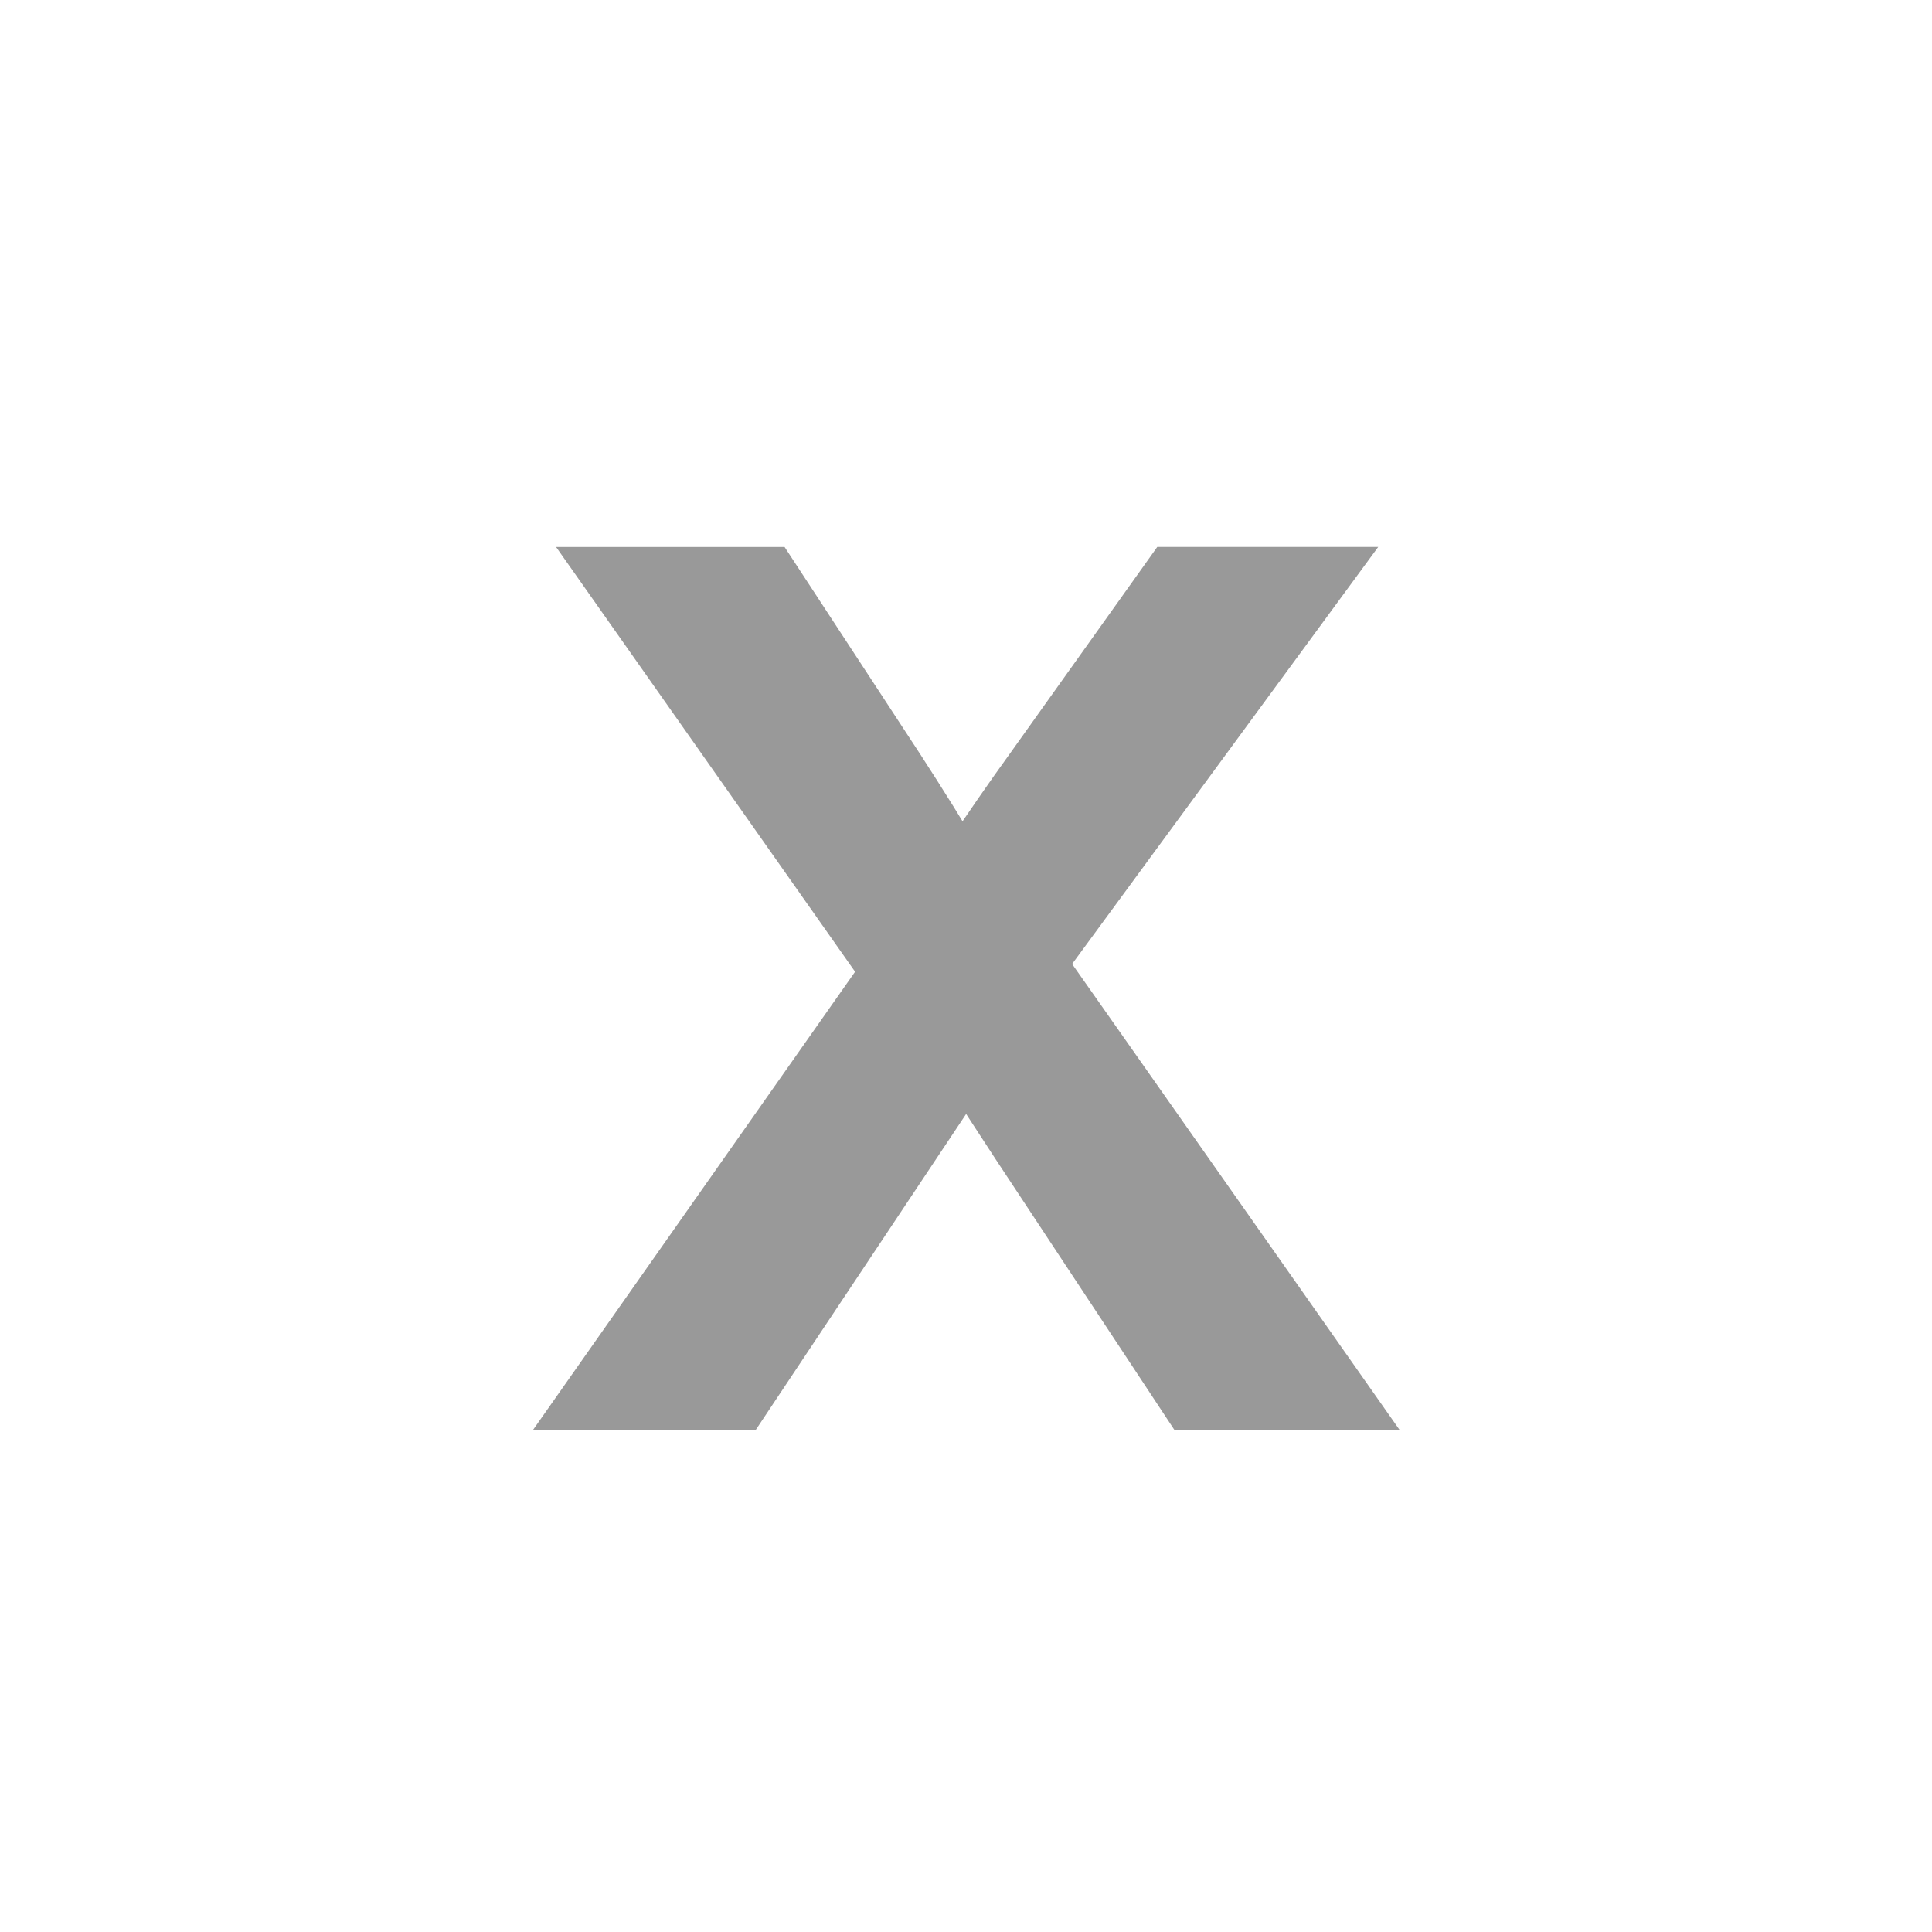
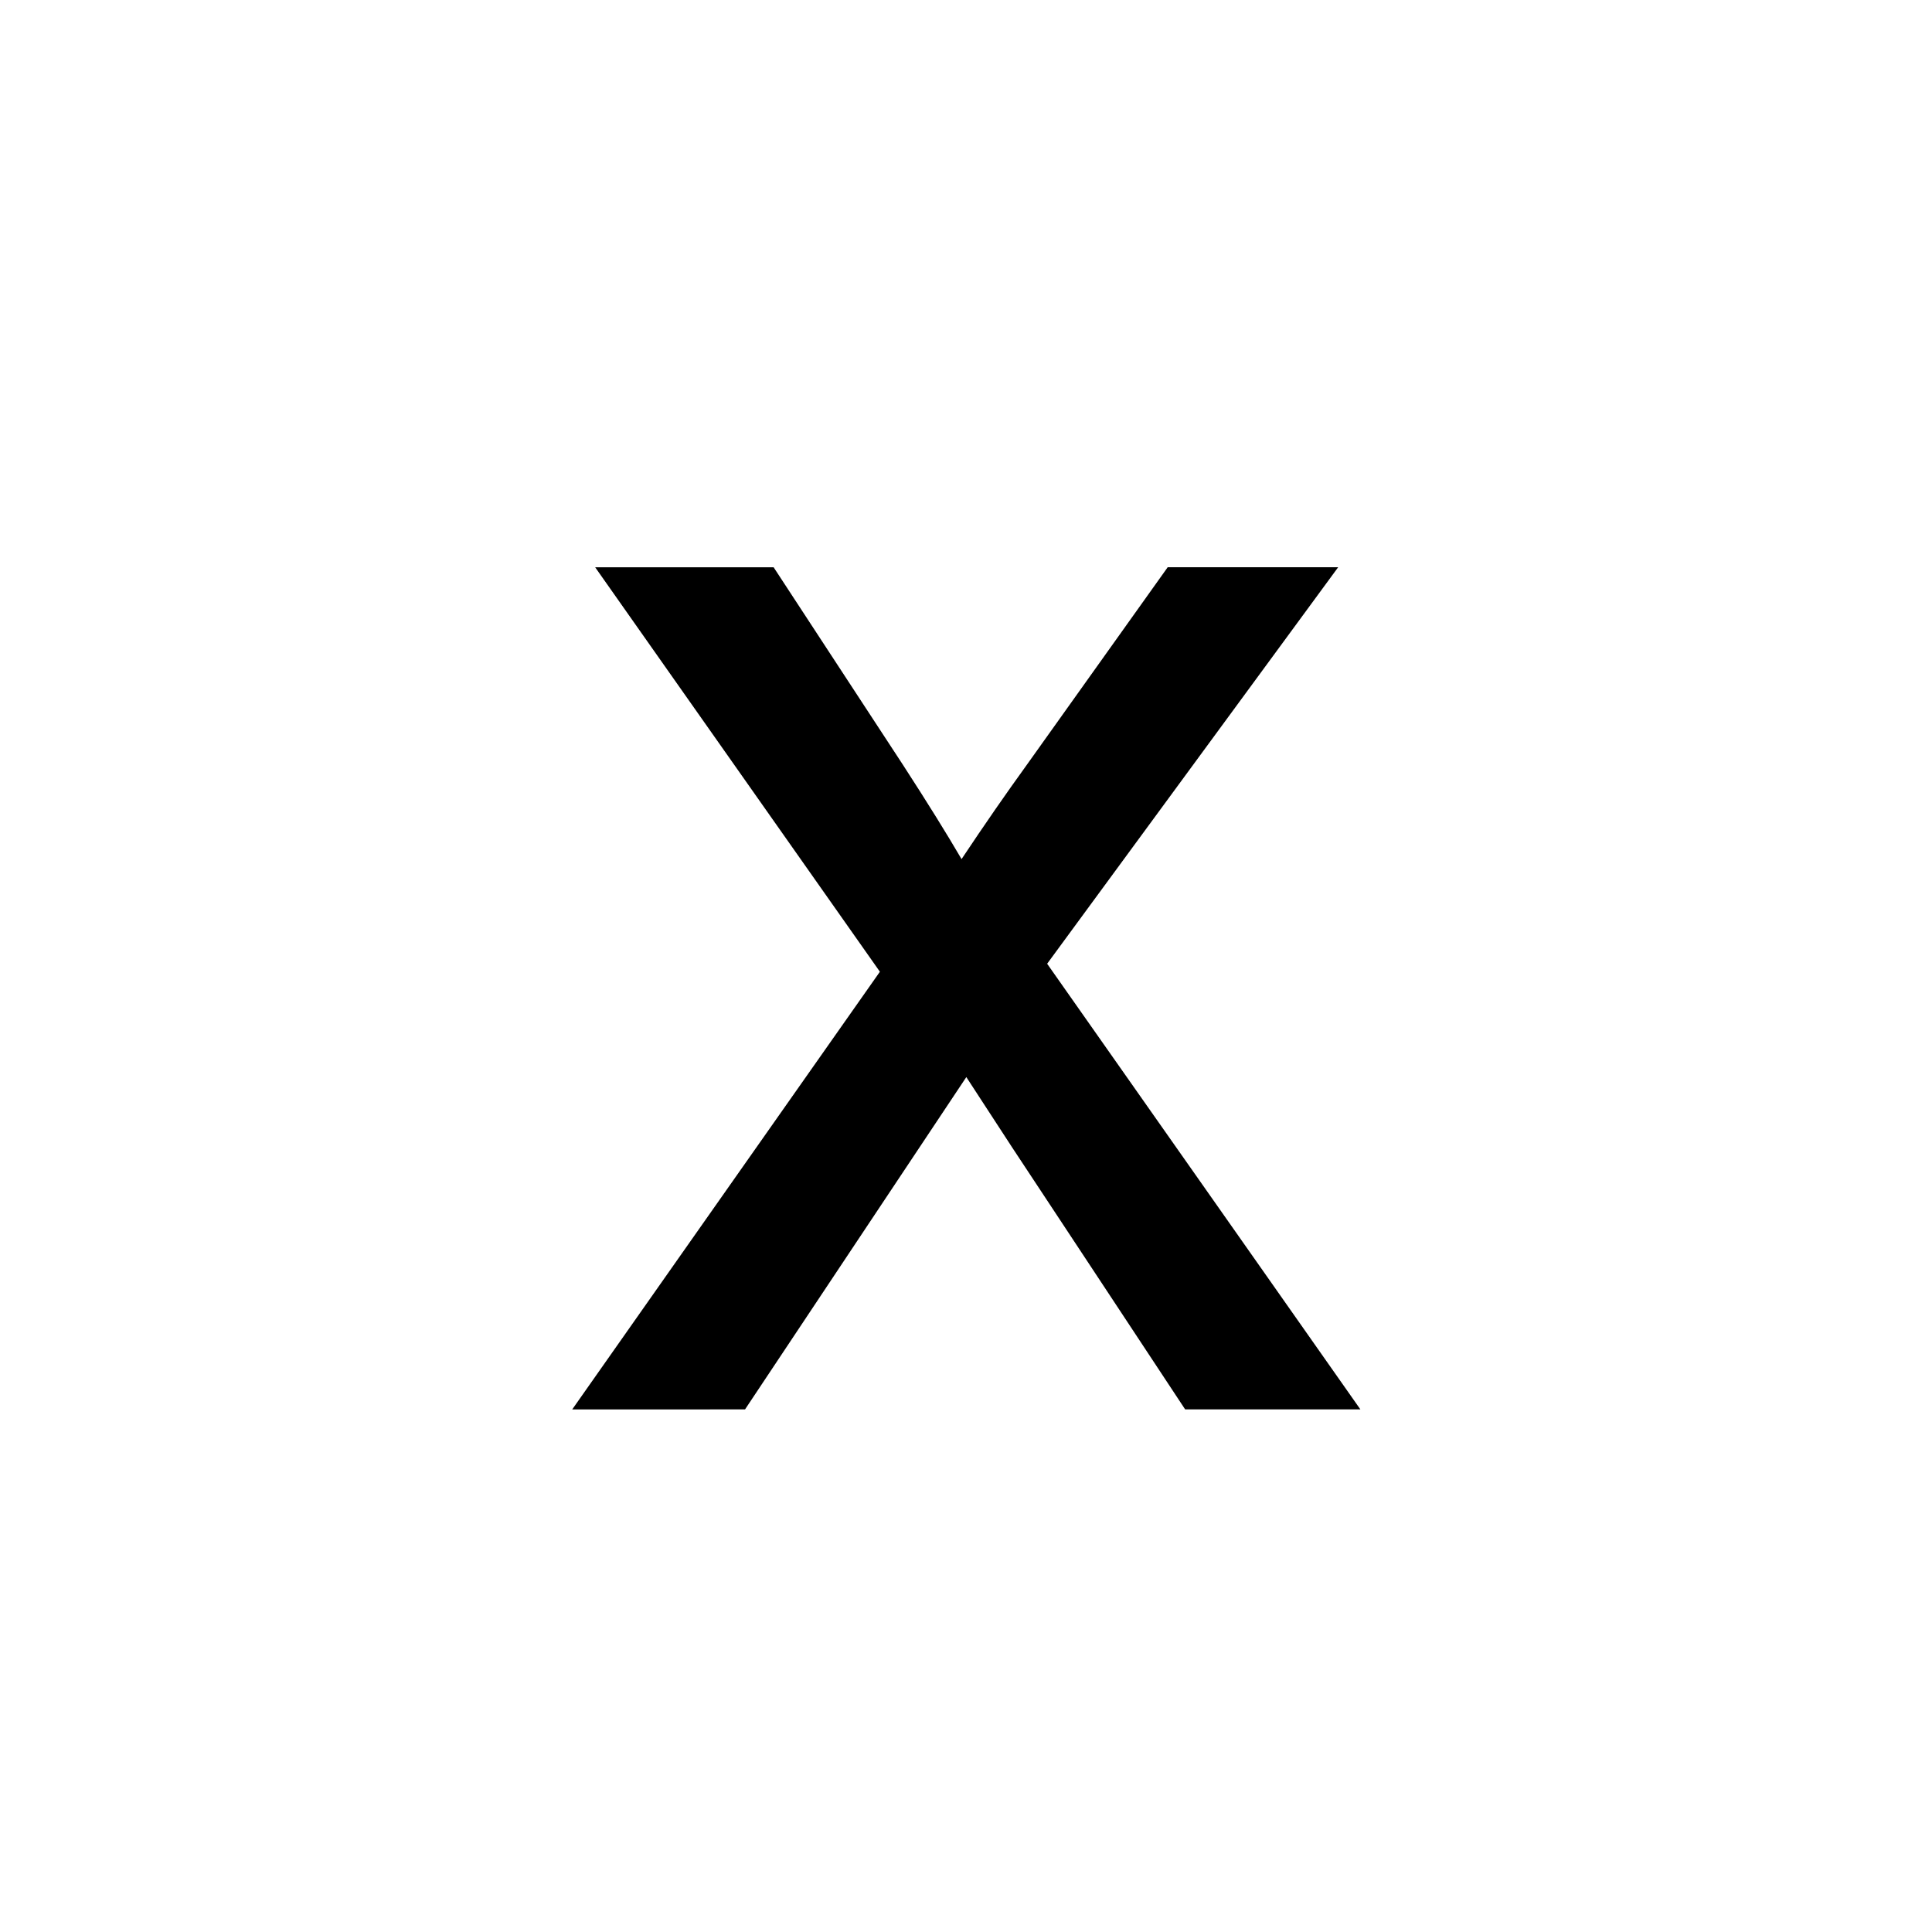
<svg xmlns="http://www.w3.org/2000/svg" width="30" height="30" id="svg2985" version="1.1">
  <defs id="defs2987" />
  <g id="layer1" transform="translate(0,-1022.362)">
    <g id="g9669" transform="matrix(0.09447108,0,0,0.09447108,2.757405,1025.868)" style="fill:#ed0090;fill-opacity:1" />
-     <path style="font-size:40px;font-style:normal;font-weight:normal;line-height:125%;letter-spacing:0px;word-spacing:0px;fill:#999999;fill-opacity:1;stroke:#999999;stroke-width:0.63;font-family:Sans" id="path2989" d="m 8.885,1044.248 4.778,-6.797 -4.421,-6.28 2.771,0 2.007,3.066 c 0.378,0.583 0.681,1.071 0.911,1.465 0.361,-0.542 0.694,-1.022 0.997,-1.441 l 2.204,-3.091 2.647,0 -4.519,6.157 4.864,6.92 -2.721,0 -2.684,-4.064 -0.714,-1.096 -3.436,5.16 z" />
+     <path style="font-size:40px;font-style:normal;font-weight:normal;line-height:125%;letter-spacing:0px;word-spacing:0px;fill-opacity:1;font-family:Sans;" id="path2989" d="m 8.885,1044.248 4.778,-6.797 -4.421,-6.28 2.771,0 2.007,3.066 c 0.378,0.583 0.681,1.071 0.911,1.465 0.361,-0.542 0.694,-1.022 0.997,-1.441 l 2.204,-3.091 2.647,0 -4.519,6.157 4.864,6.92 -2.721,0 -2.684,-4.064 -0.714,-1.096 -3.436,5.16 z" />
  </g>
</svg>
